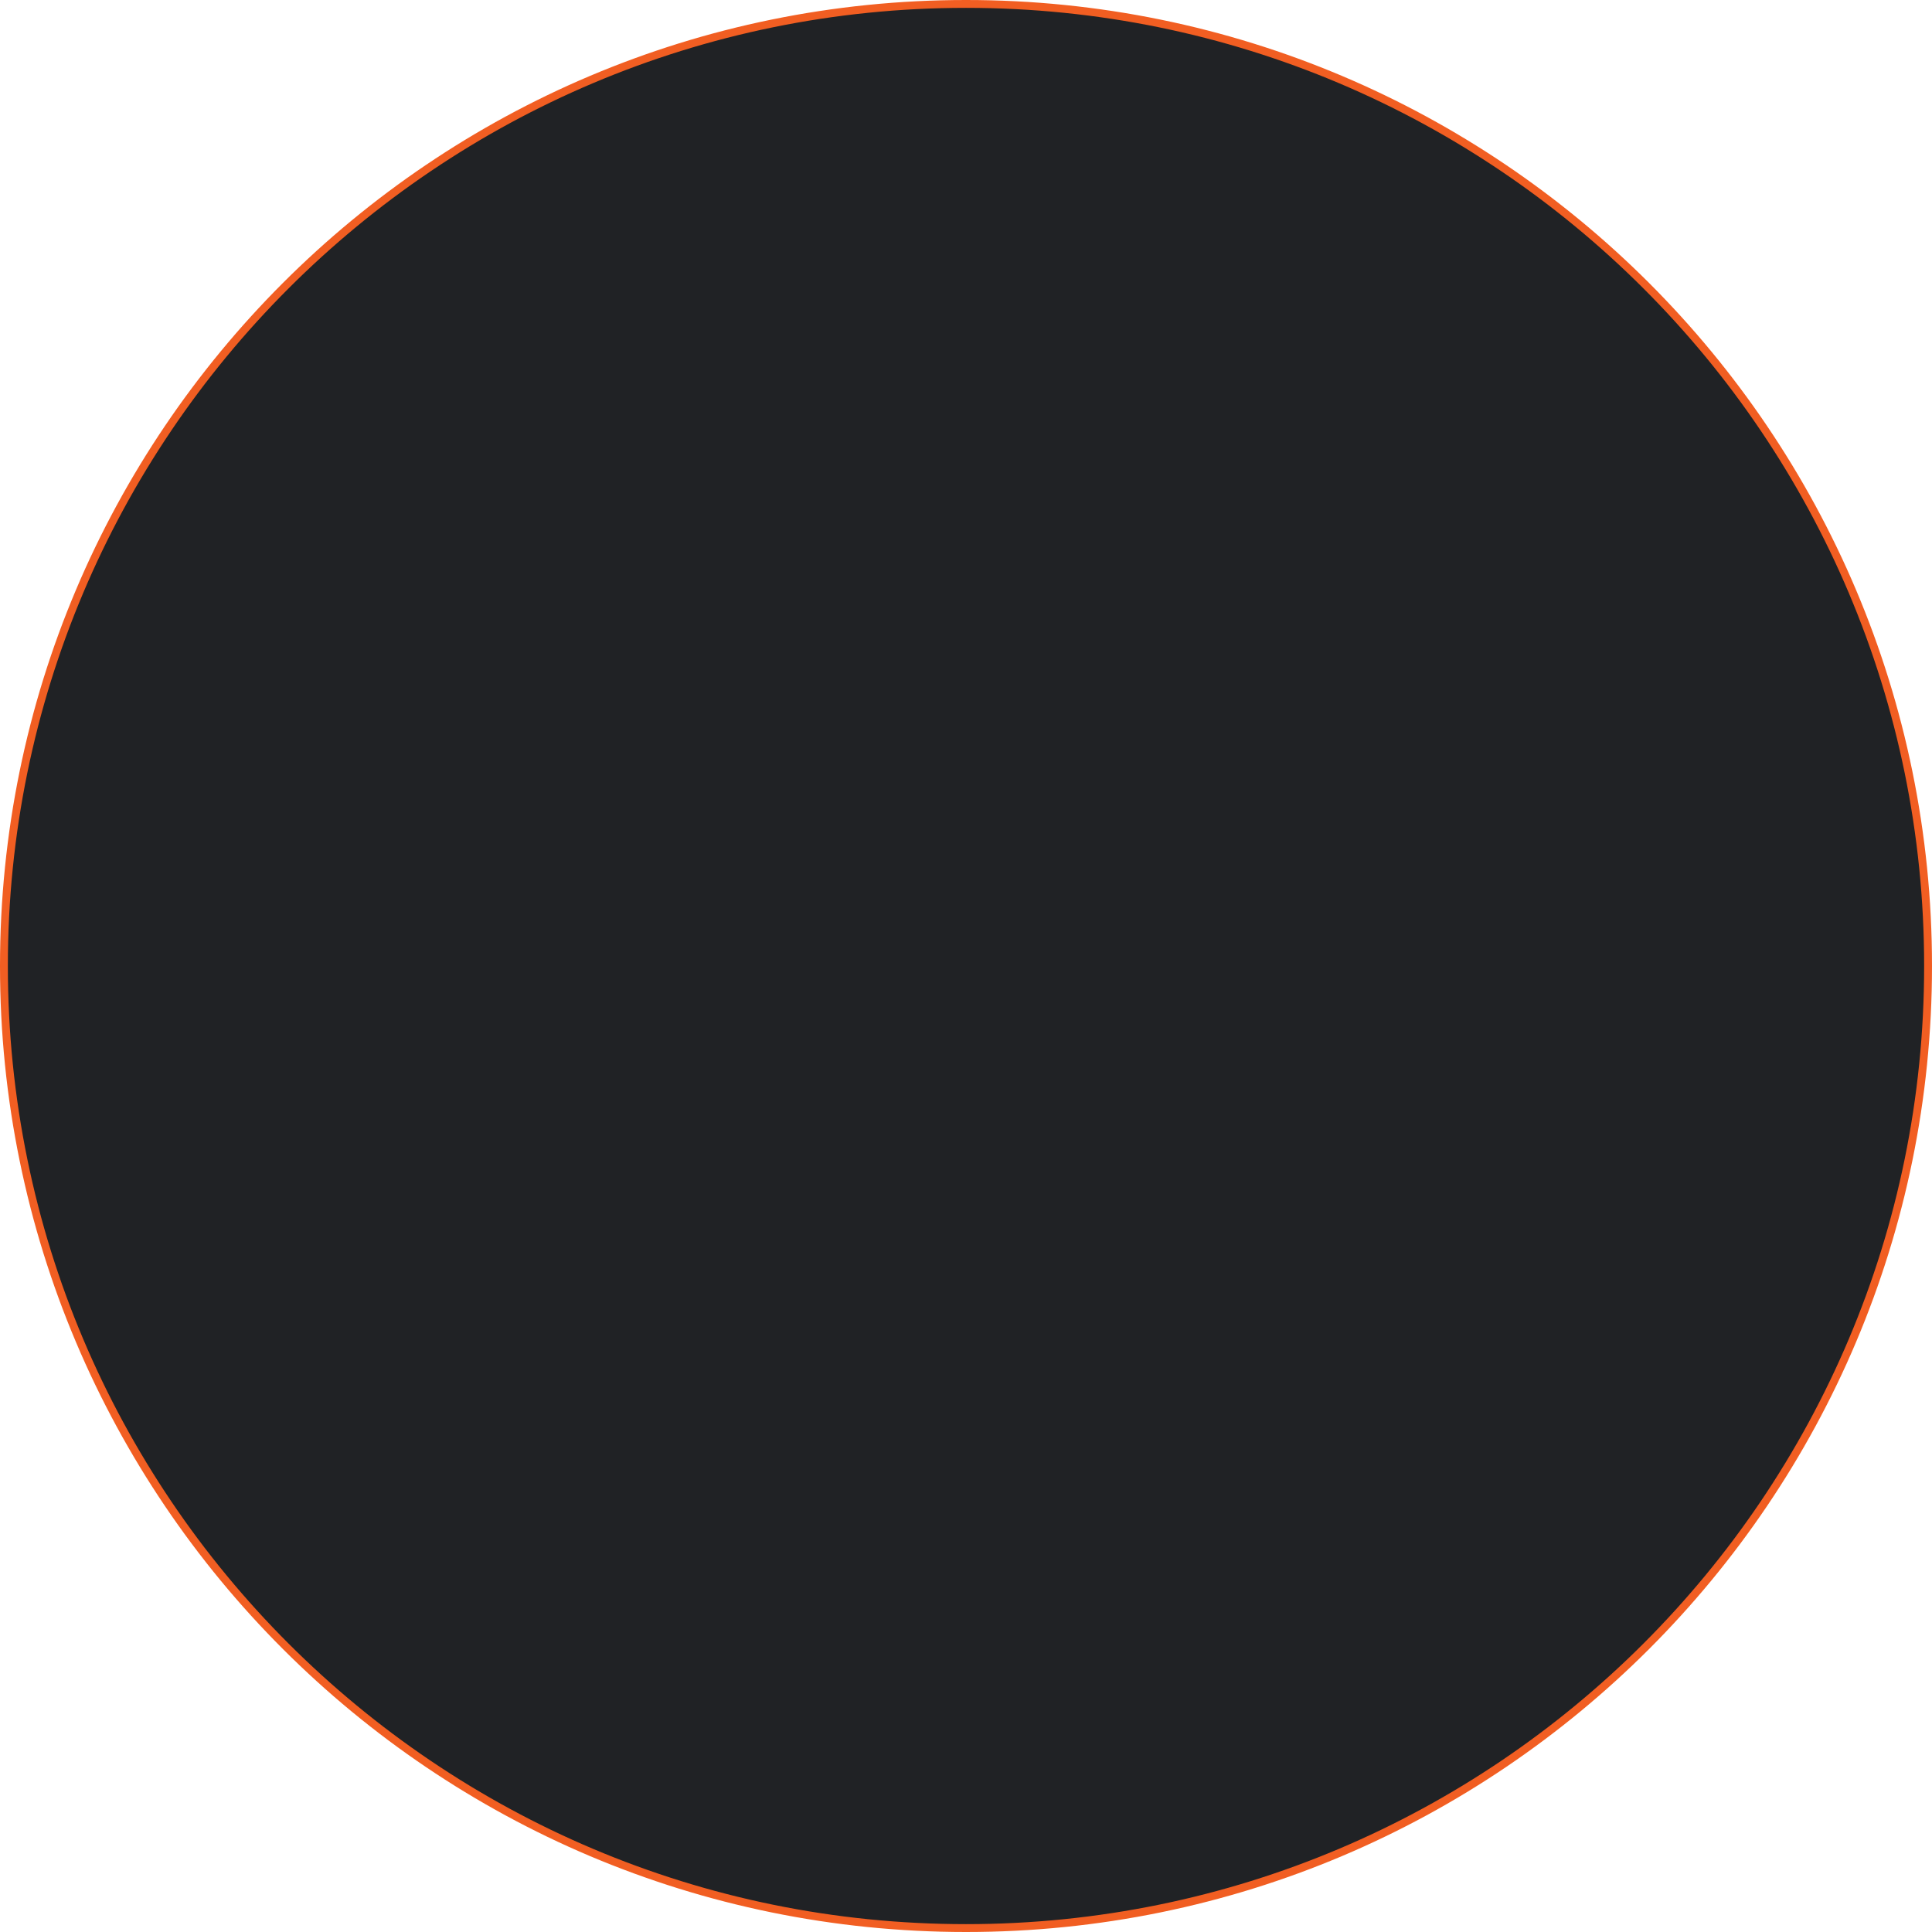
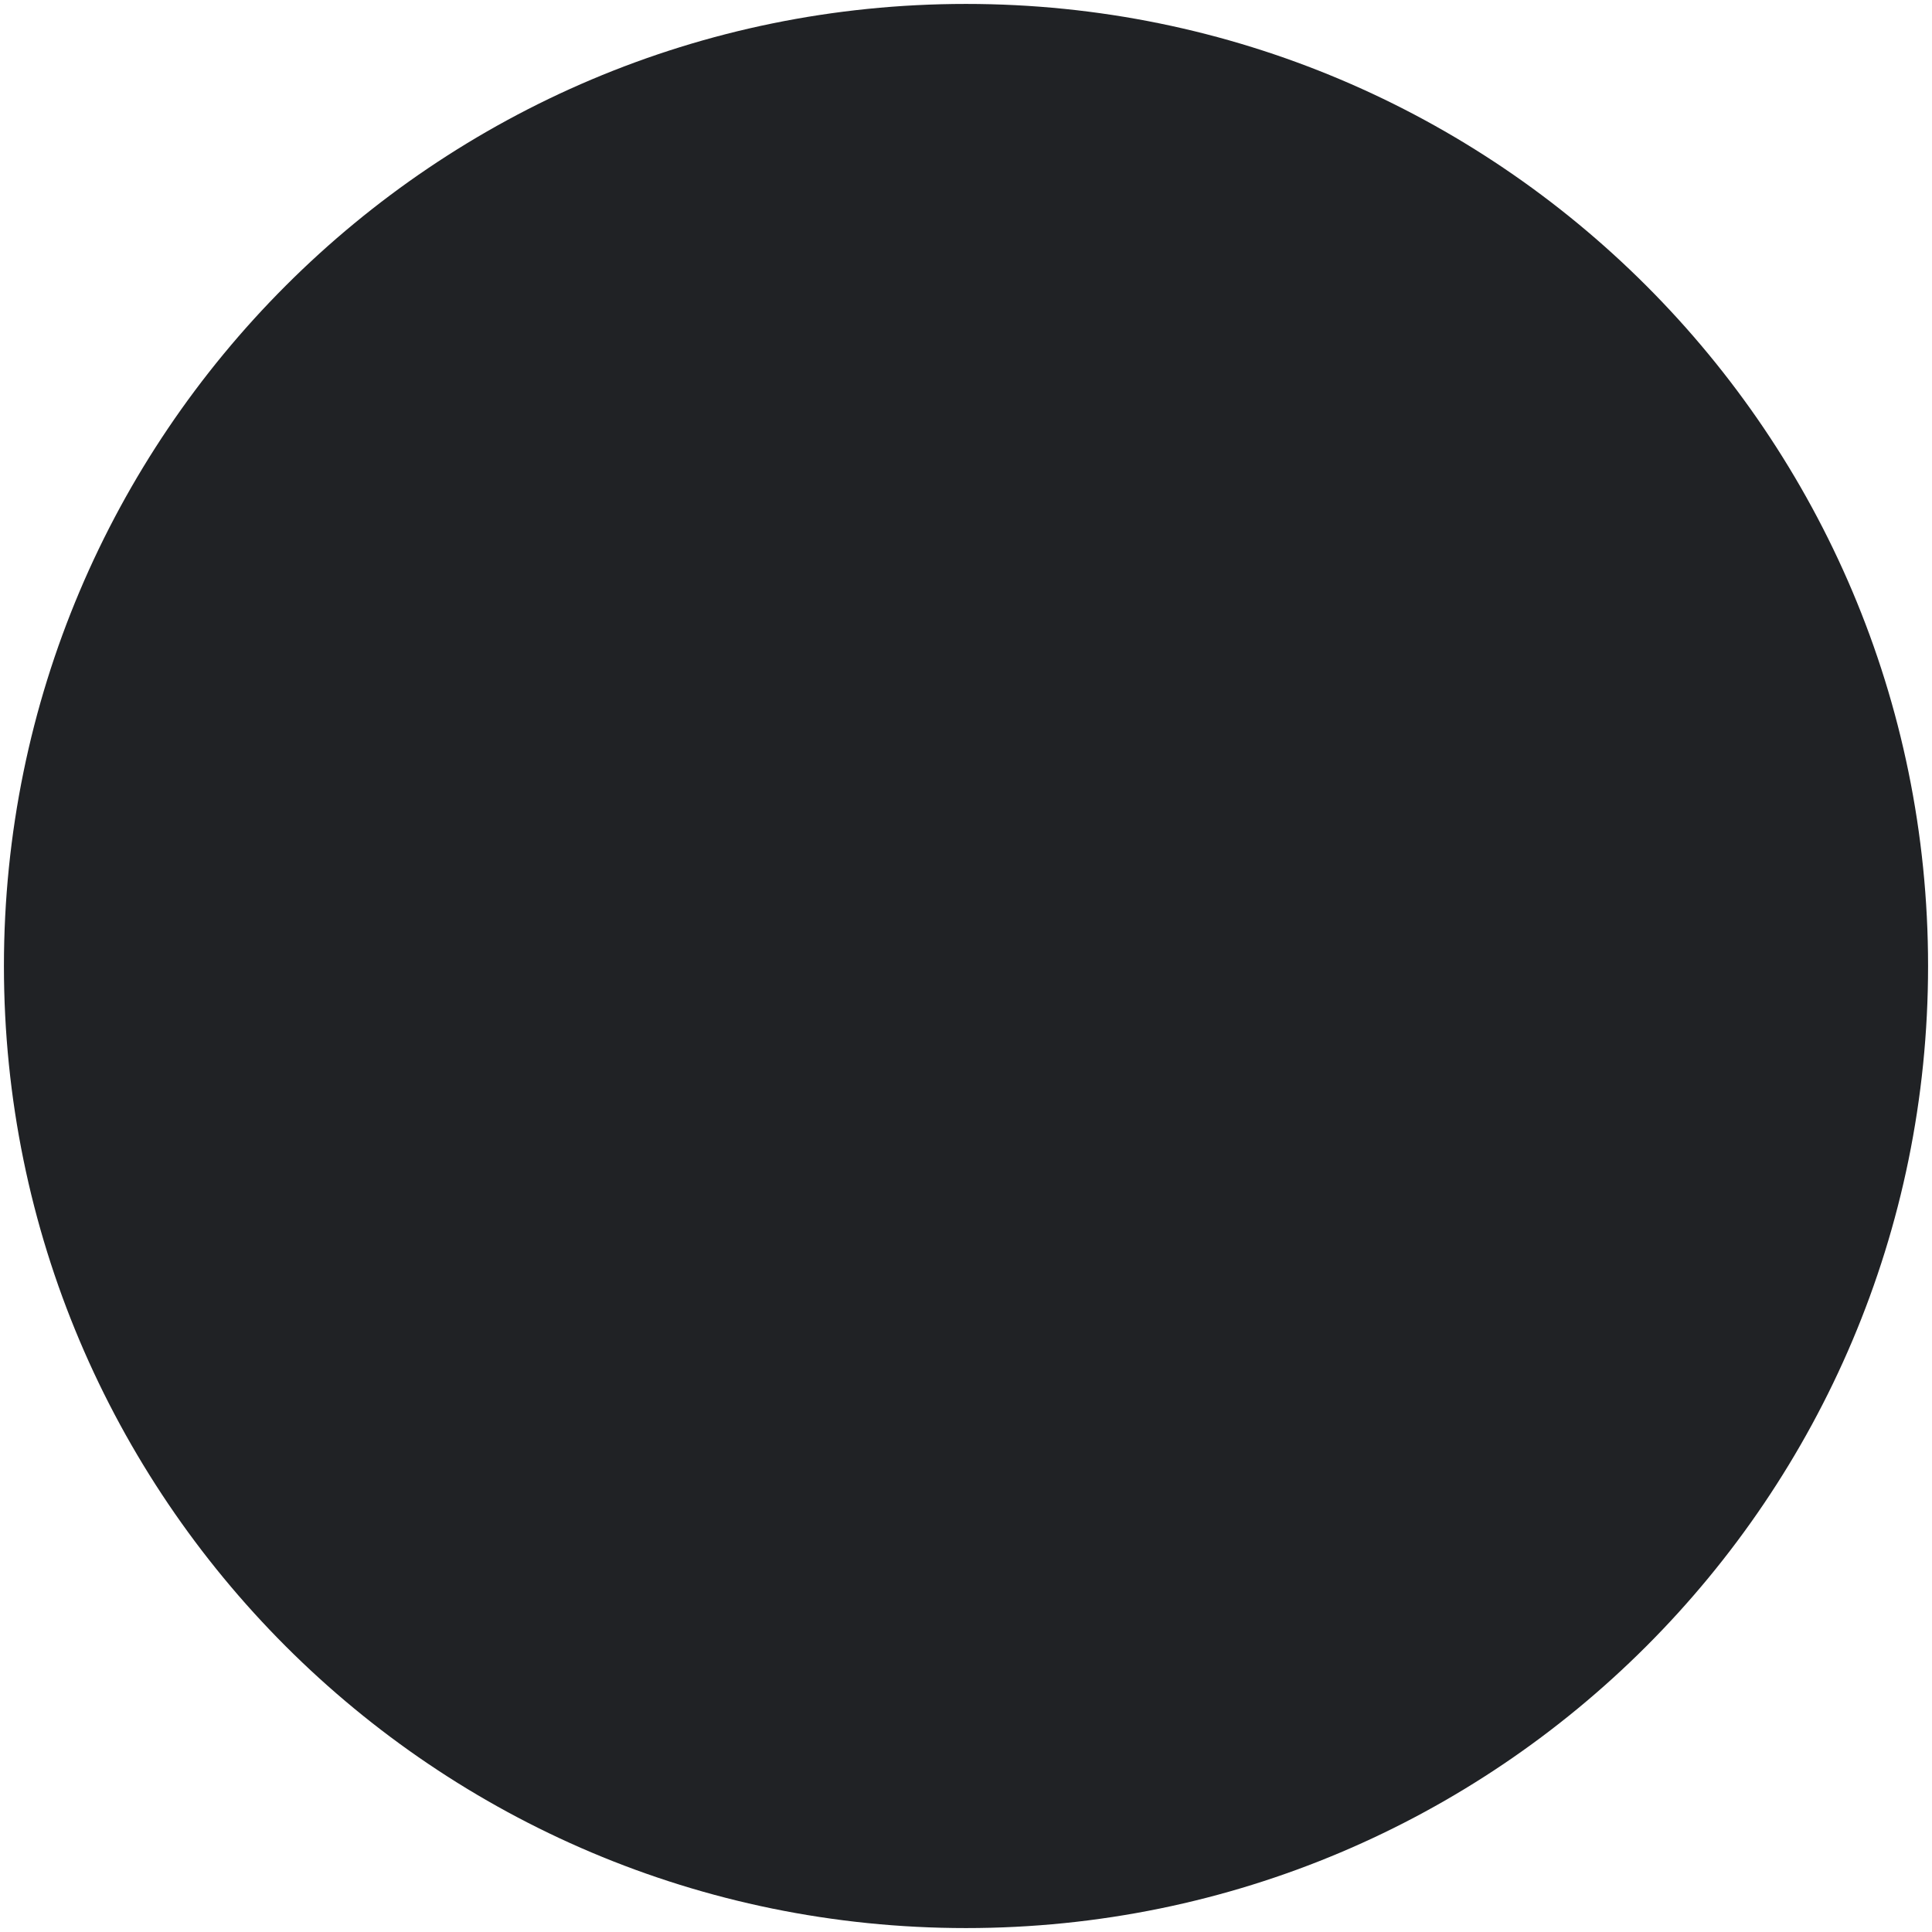
<svg xmlns="http://www.w3.org/2000/svg" id="Layer_2" data-name="Layer 2" width="491.84" height="491.84" viewBox="0 0 491.84 491.84">
-   <circle cx="245.92" cy="245.92" r="244.92" fill="#202225" stroke="#f15e22" stroke-miterlimit="10" stroke-width="2" />
+   <circle cx="245.92" cy="245.92" r="244.92" fill="#202225" stroke="none" stroke-miterlimit="10" stroke-width="2" />
</svg>
